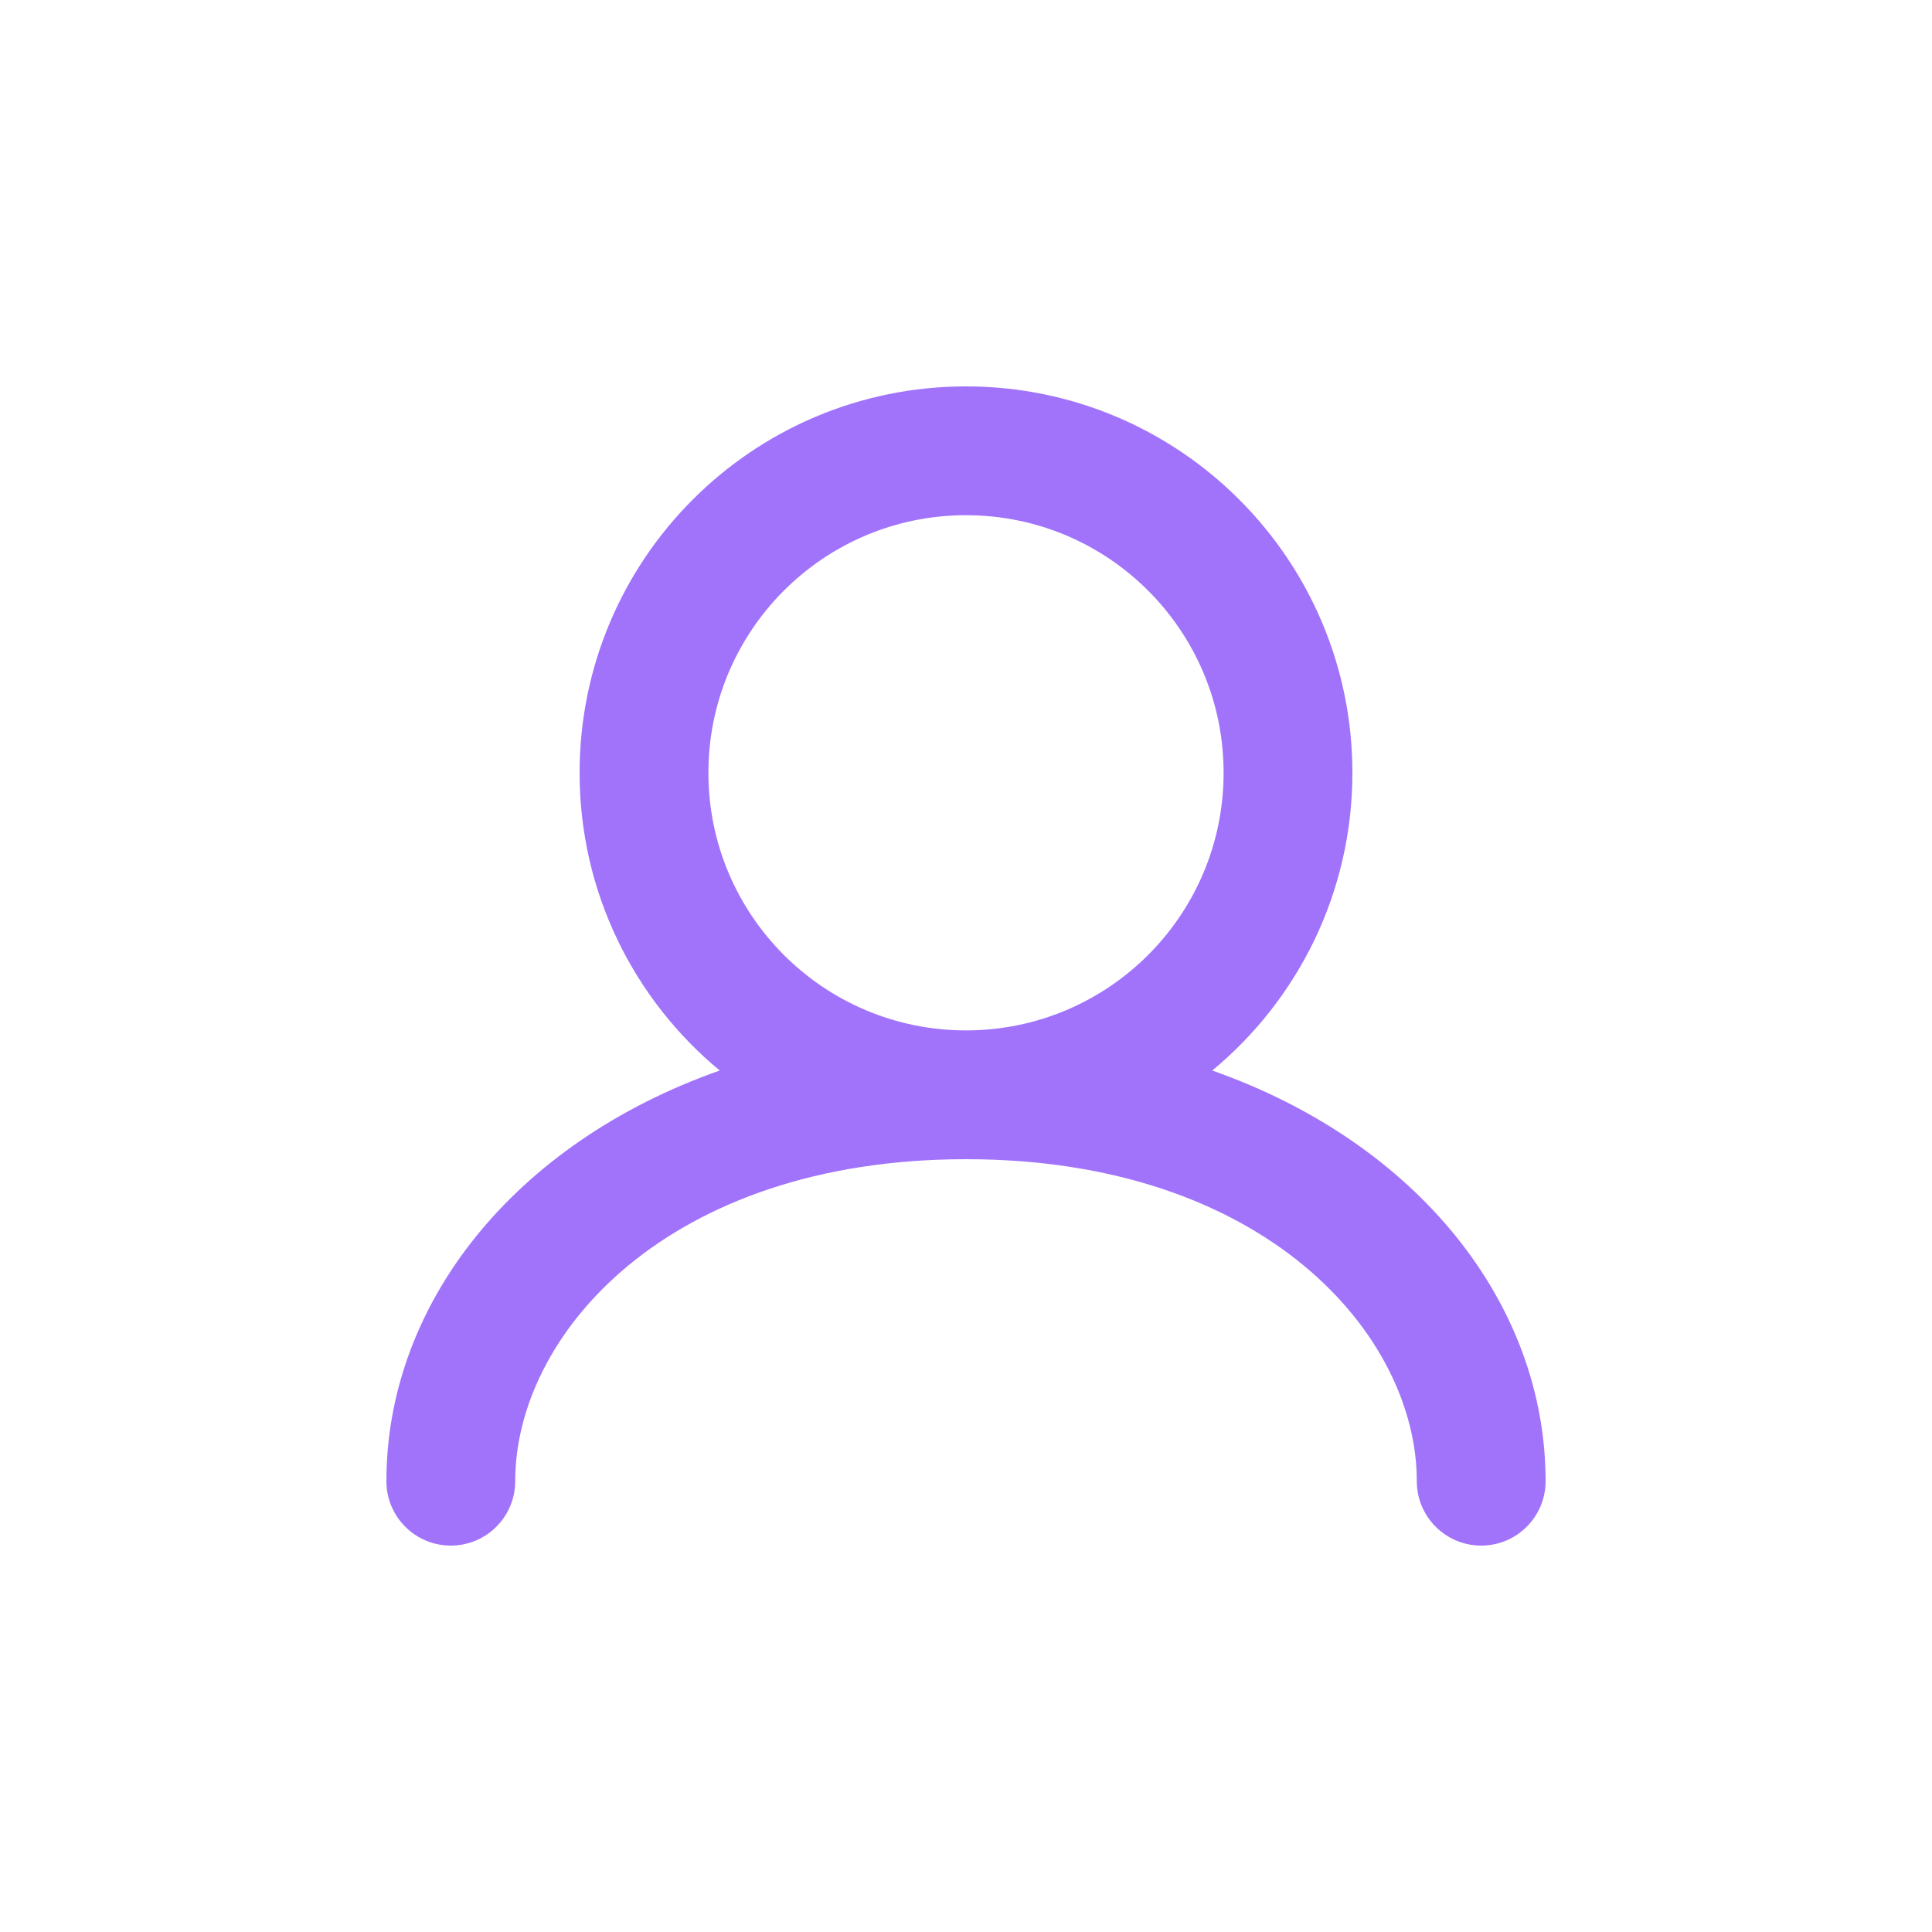
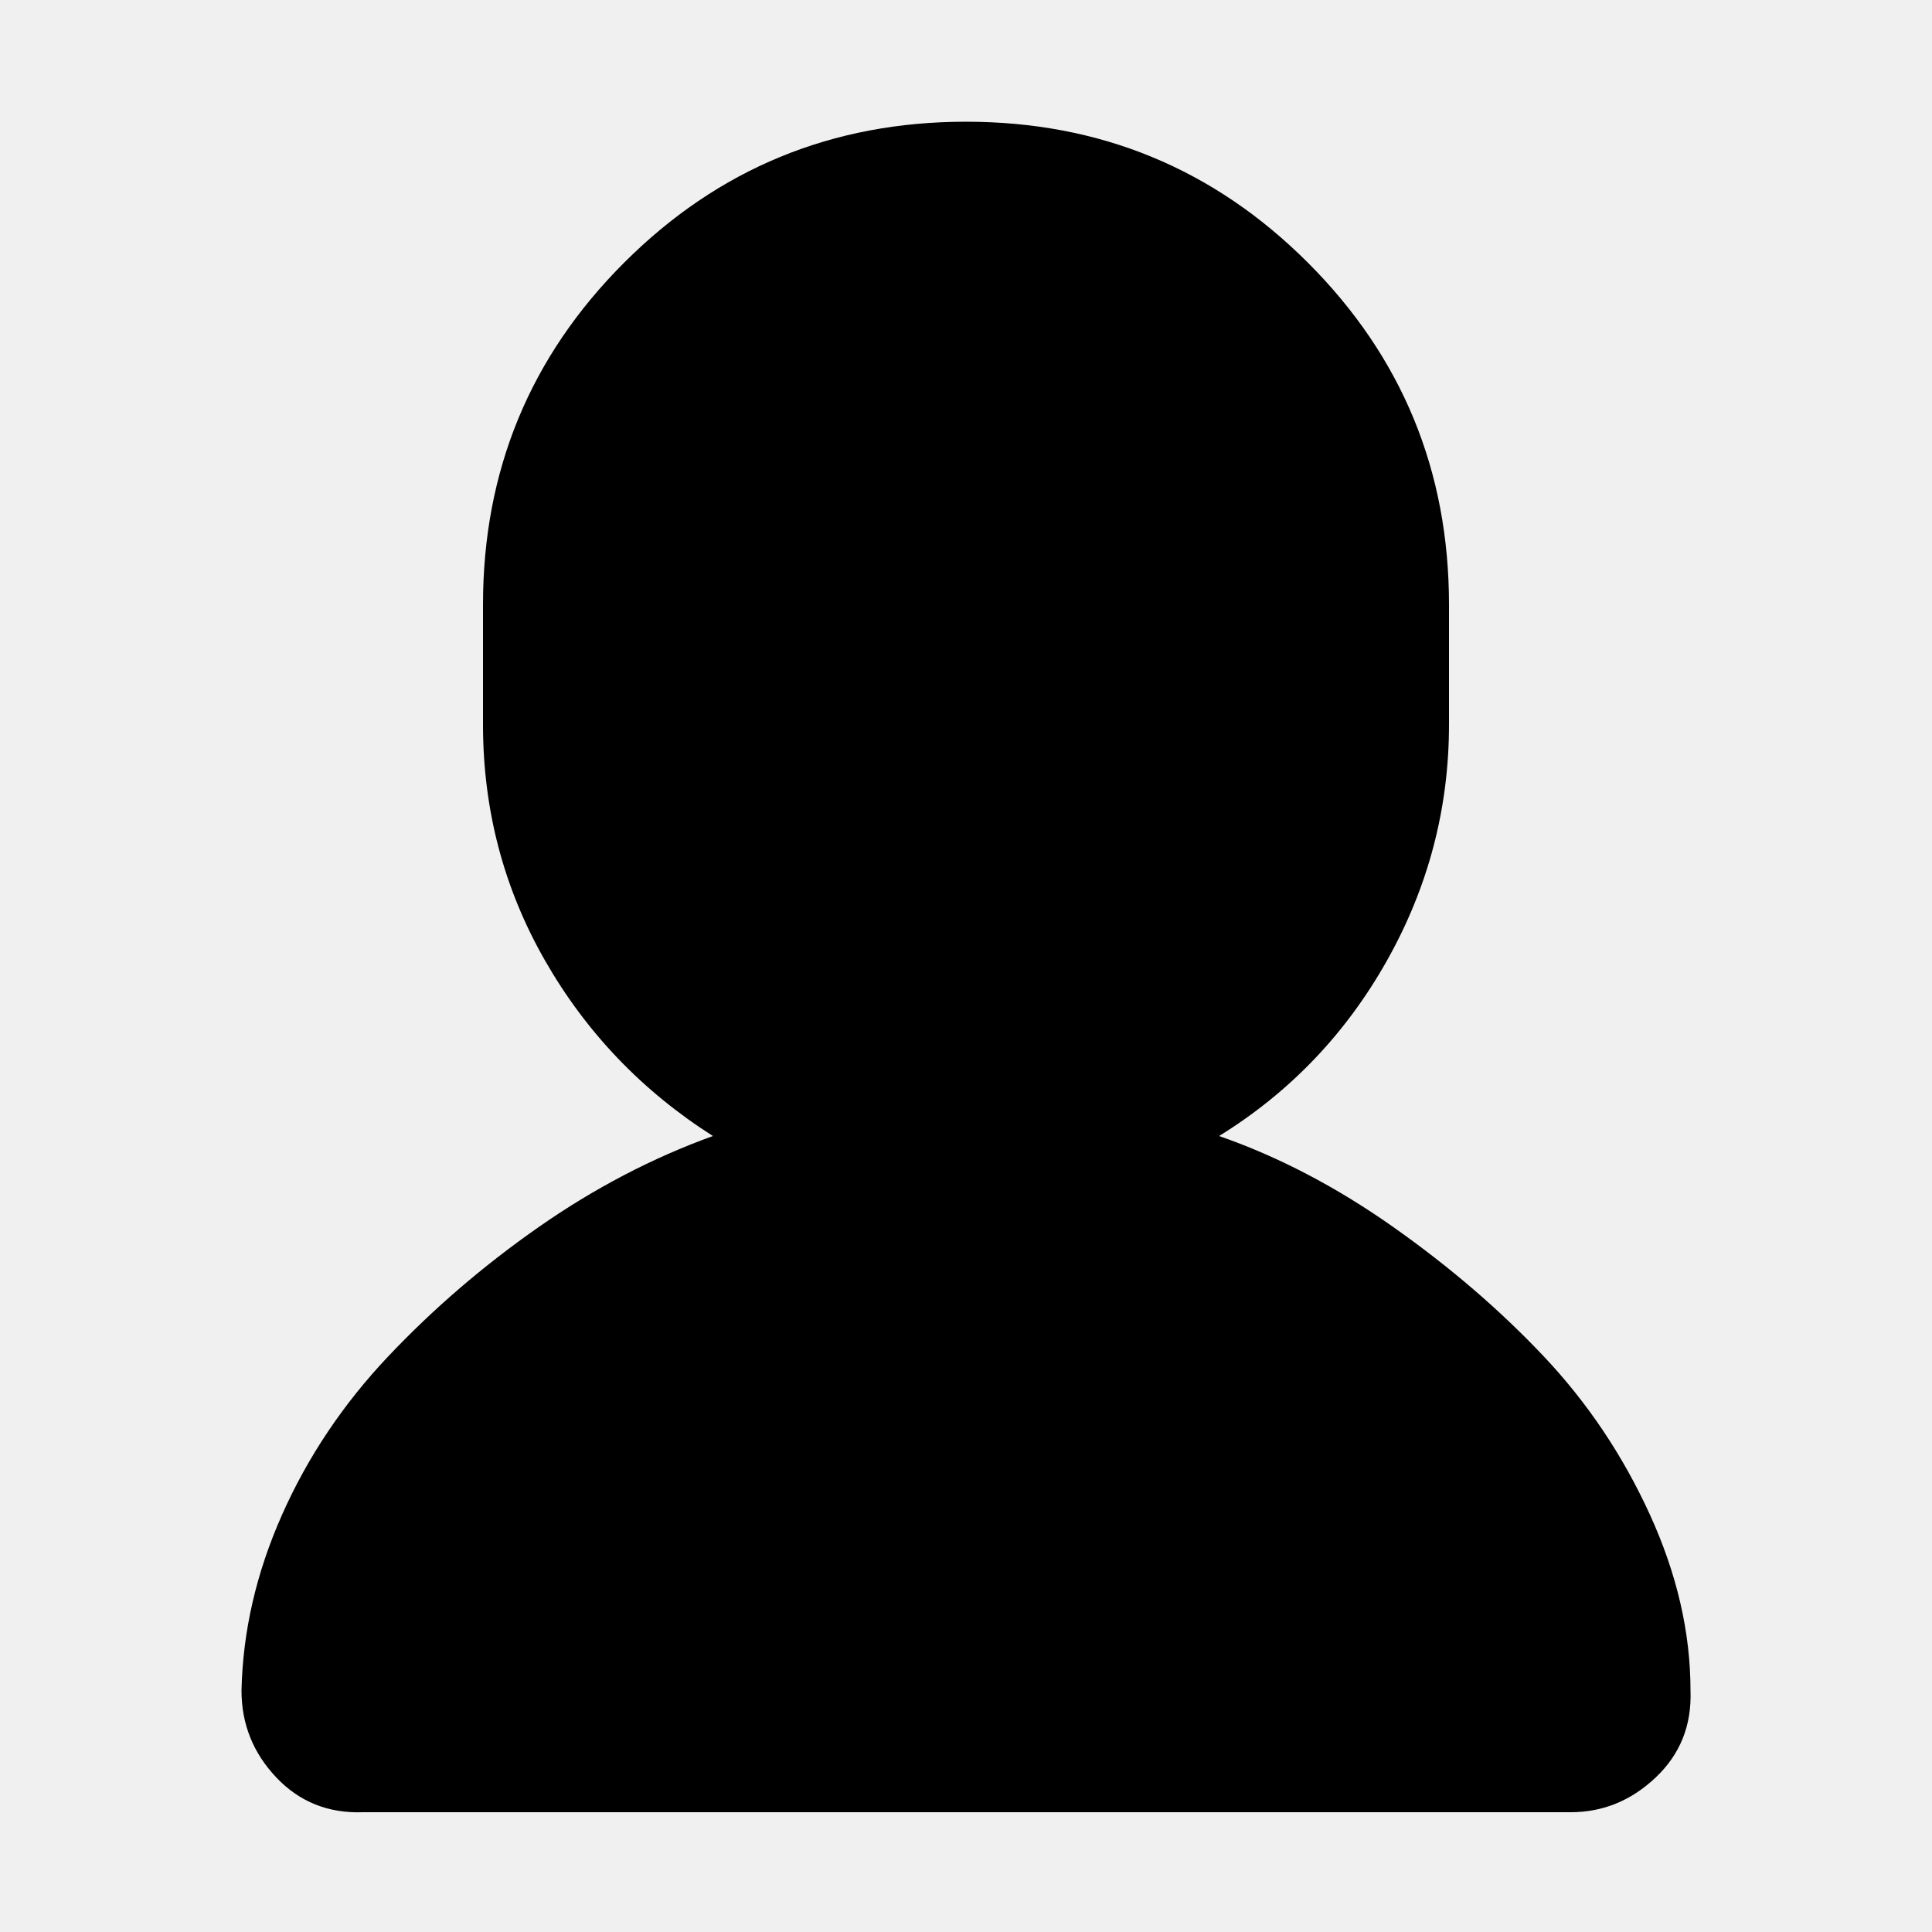
- <svg xmlns="http://www.w3.org/2000/svg" version="1.1" width="1000" height="1000" viewBox="0 0 1000 1000" xml:space="preserve">
-   <defs>
- </defs>
-   <rect x="0" y="0" width="100%" height="100%" fill="#ffffff" />
-   <g transform="matrix(33.3333 0 0 33.3333 499.9997 499.9997)" id="607957">
-     <path style="stroke: none; stroke-width: 1; stroke-dasharray: none; stroke-linecap: butt; stroke-dashoffset: 0; stroke-linejoin: miter; stroke-miterlimit: 4; is-custom-font: none; font-file-url: none; fill: rgb(161,115,251); fill-rule: evenodd; opacity: 1;" vector-effect="non-scaling-stroke" transform=" translate(-12, -12)" d="M 8 9 C 8 6.791 9.791 5 12 5 C 14.209 5 16 6.791 16 9 C 16 11.209 14.209 13 12 13 C 9.791 13 8 11.209 8 9 Z M 15.824 13.623 C 17.153 12.523 18 10.86 18 9 C 18 5.686 15.314 3 12 3 C 8.686 3 6 5.686 6 9 C 6 10.86 6.847 12.523 8.176 13.623 C 4.984 14.746 3 17.247 3 20 C 3 20.552 3.448 21 4 21 C 4.552 21 5 20.552 5 20 C 5 17.731 7.355 15 12 15 C 16.645 15 19 17.731 19 20 C 19 20.552 19.448 21 20 21 C 20.552 21 21 20.552 21 20 C 21 17.247 19.016 14.746 15.824 13.623 Z" stroke-linecap="round" />
-   </g>
+ <svg xmlns="http://www.w3.org/2000/svg" fill="#000000" width="800px" height="800px" viewBox="0 0 32 32" version="1.1">
+   <path d="M4 28q0 0.832 0.576 1.44t1.44 0.576h20q0.8 0 1.408-0.576t0.576-1.44q0-1.44-0.672-2.912t-1.76-2.624-2.496-2.144-2.88-1.504q1.76-1.088 2.784-2.912t1.024-3.904v-1.984q0-3.328-2.336-5.664t-5.664-2.336-5.664 2.336-2.336 5.664v1.984q0 2.112 1.024 3.904t2.784 2.912q-1.504 0.544-2.88 1.504t-2.496 2.144-1.76 2.624-0.672 2.912z" />
</svg>
